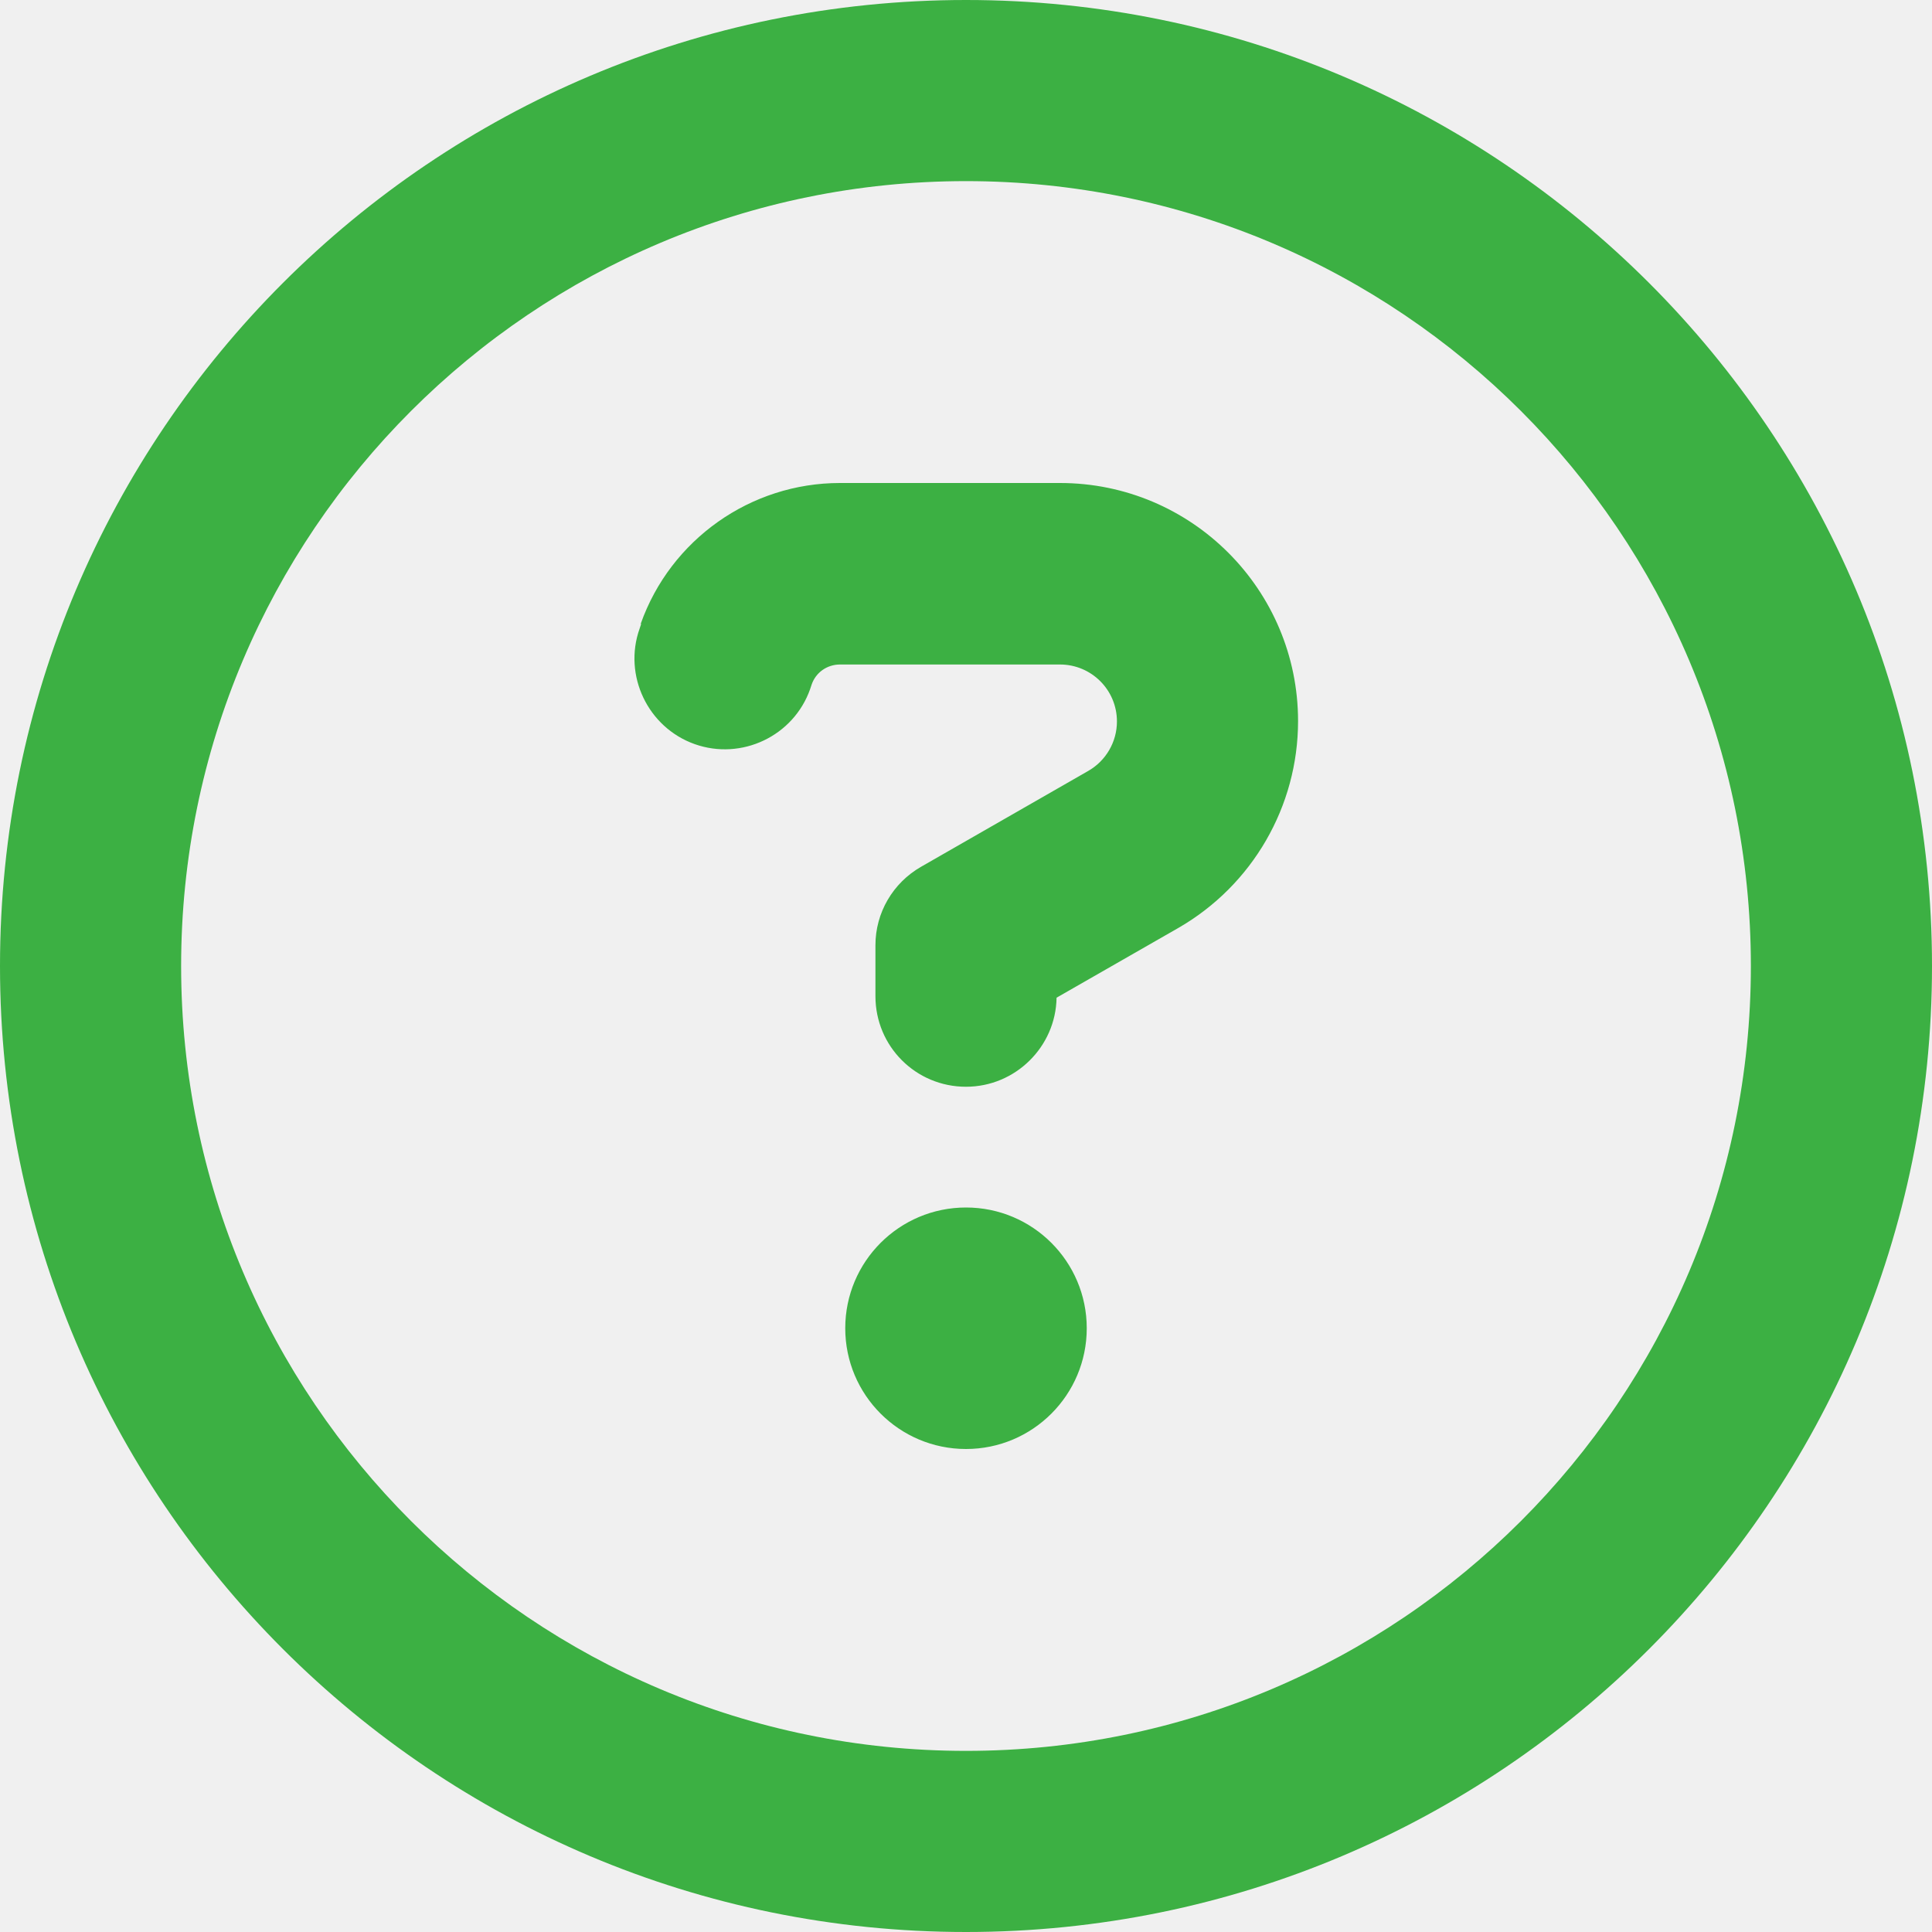
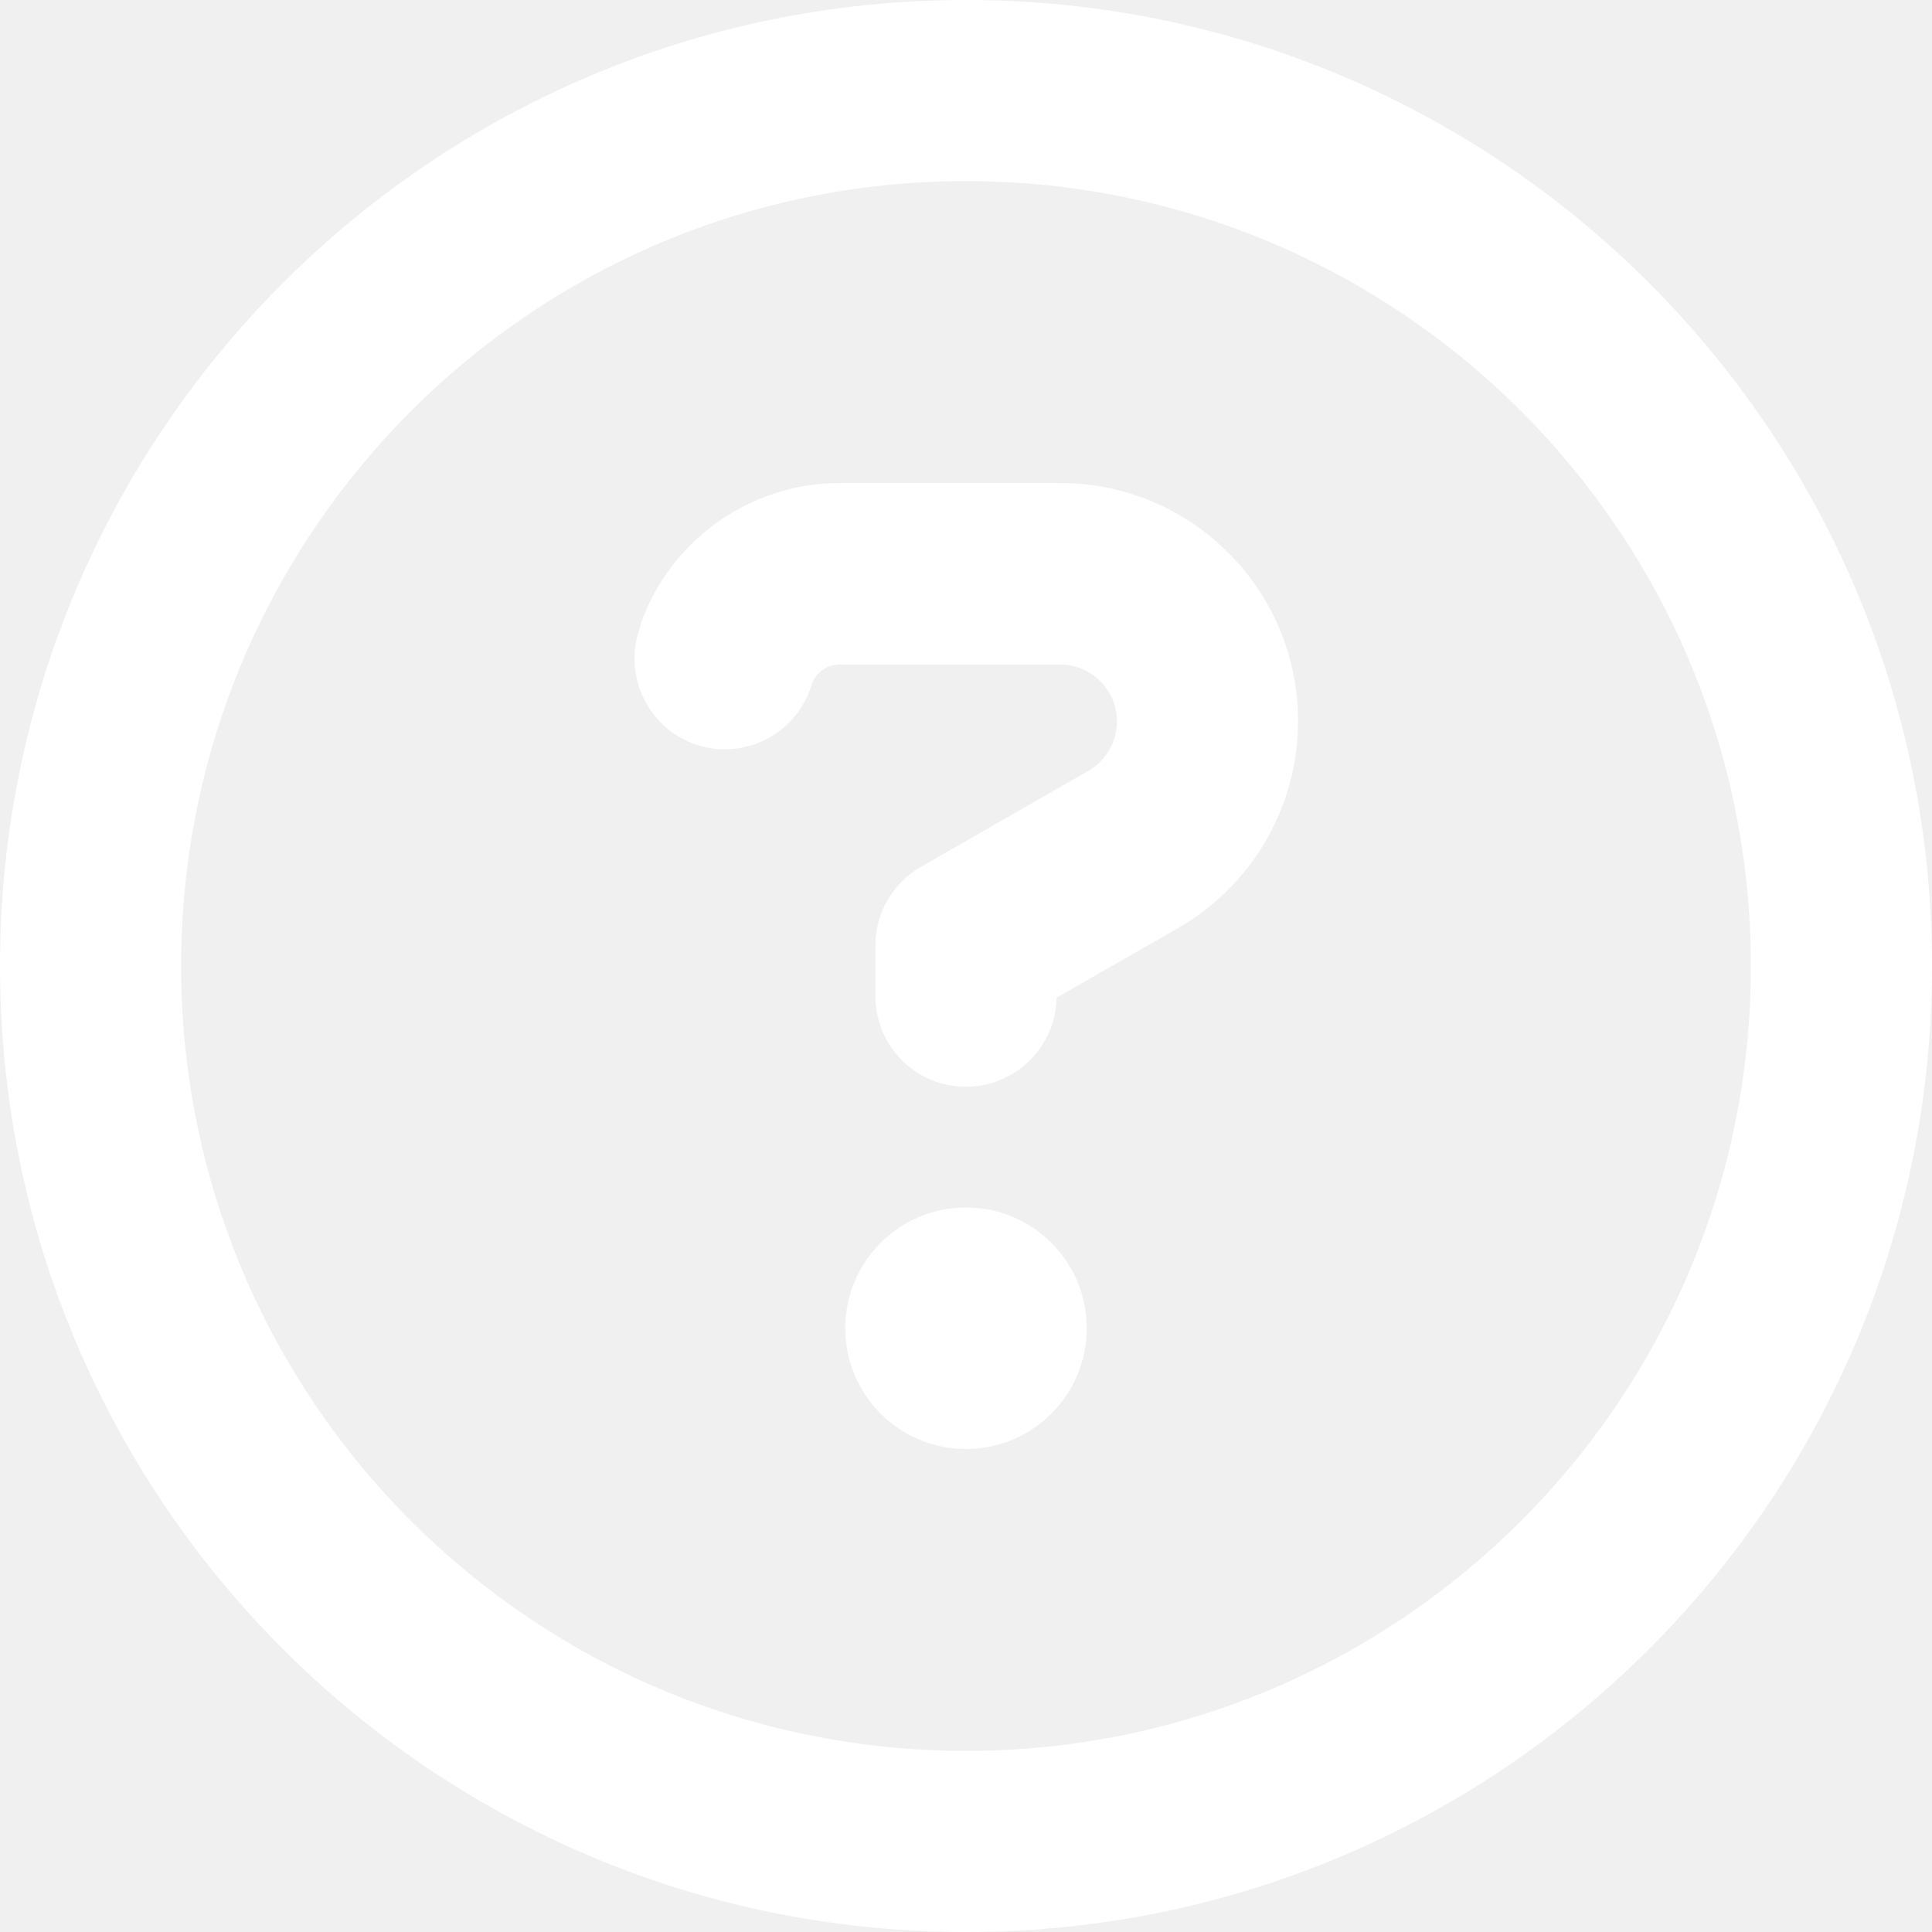
<svg xmlns="http://www.w3.org/2000/svg" viewBox="0 0 512 512">
-   <path d="M464 256A208 208 0 1 0 48 256a208 208 0 1 0 416 0zM0 256a256 256 0 1 1 512 0A256 256 0 1 1 0 256zm169.8-90.7c7.9-22.3 29.1-37.3 52.8-37.3h58.3c34.9 0 63.1 28.3 63.1 63.1c0 22.6-12.1 43.5-31.7 54.8L280 264.4c-.2 13-10.9 23.6-24 23.6c-13.3 0-24-10.7-24-24V250.5c0-8.6 4.6-16.5 12.1-20.8l44.3-25.4c4.7-2.7 7.6-7.7 7.6-13.1c0-8.4-6.8-15.1-15.1-15.1H222.6c-3.4 0-6.4 2.1-7.5 5.3l-.4 1.2c-4.4 12.5-18.2 19-30.6 14.6s-19-18.2-14.6-30.6l.4-1.2zM224 352a32 32 0 1 1 64 0 32 32 0 1 1 -64 0z" fill="#3cb043" />
+   <path d="M464 256A208 208 0 1 0 48 256a208 208 0 1 0 416 0zM0 256a256 256 0 1 1 512 0A256 256 0 1 1 0 256zm169.8-90.7c7.9-22.3 29.1-37.3 52.8-37.3h58.3c34.9 0 63.1 28.3 63.1 63.1c0 22.6-12.1 43.5-31.7 54.8L280 264.4c-.2 13-10.9 23.6-24 23.6c-13.3 0-24-10.7-24-24V250.5c0-8.6 4.6-16.5 12.1-20.8l44.3-25.4c4.7-2.7 7.6-7.7 7.6-13.1c0-8.4-6.8-15.1-15.1-15.1H222.6c-3.4 0-6.4 2.1-7.5 5.3l-.4 1.2c-4.4 12.5-18.2 19-30.6 14.6s-19-18.2-14.6-30.6l.4-1.2zM224 352a32 32 0 1 1 64 0 32 32 0 1 1 -64 0z" fill="#ffffff" />
</svg>
